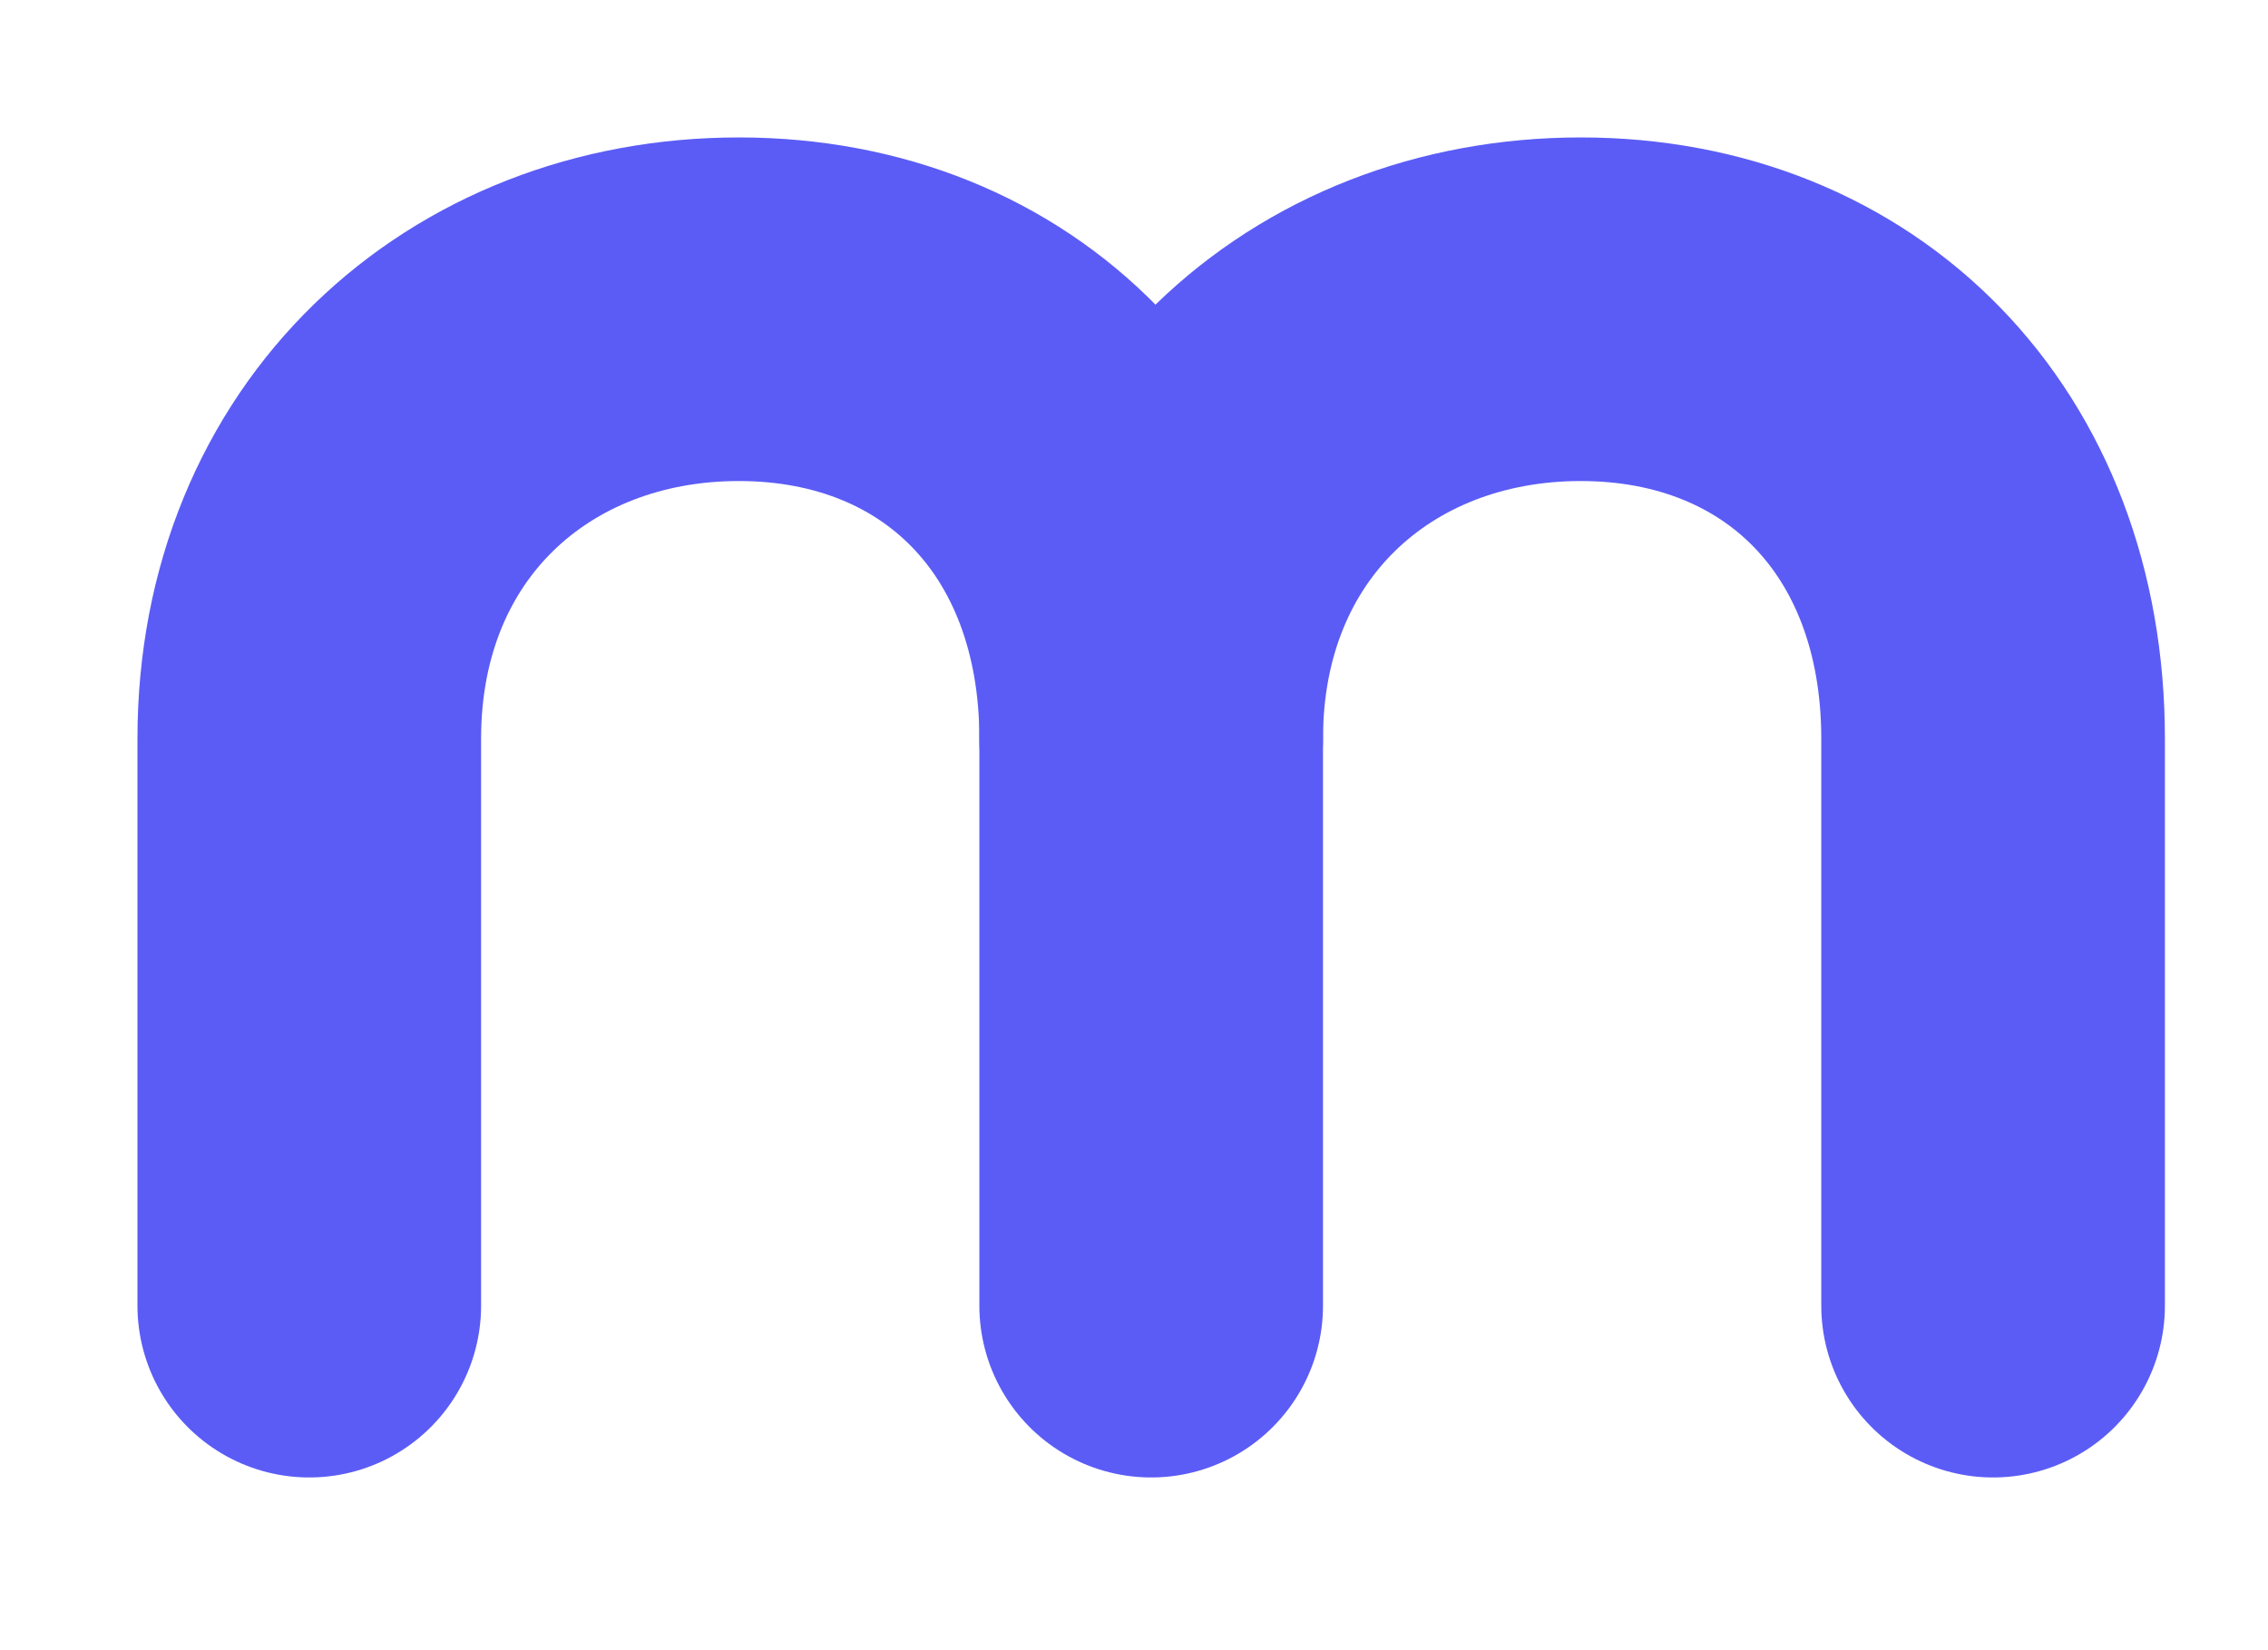
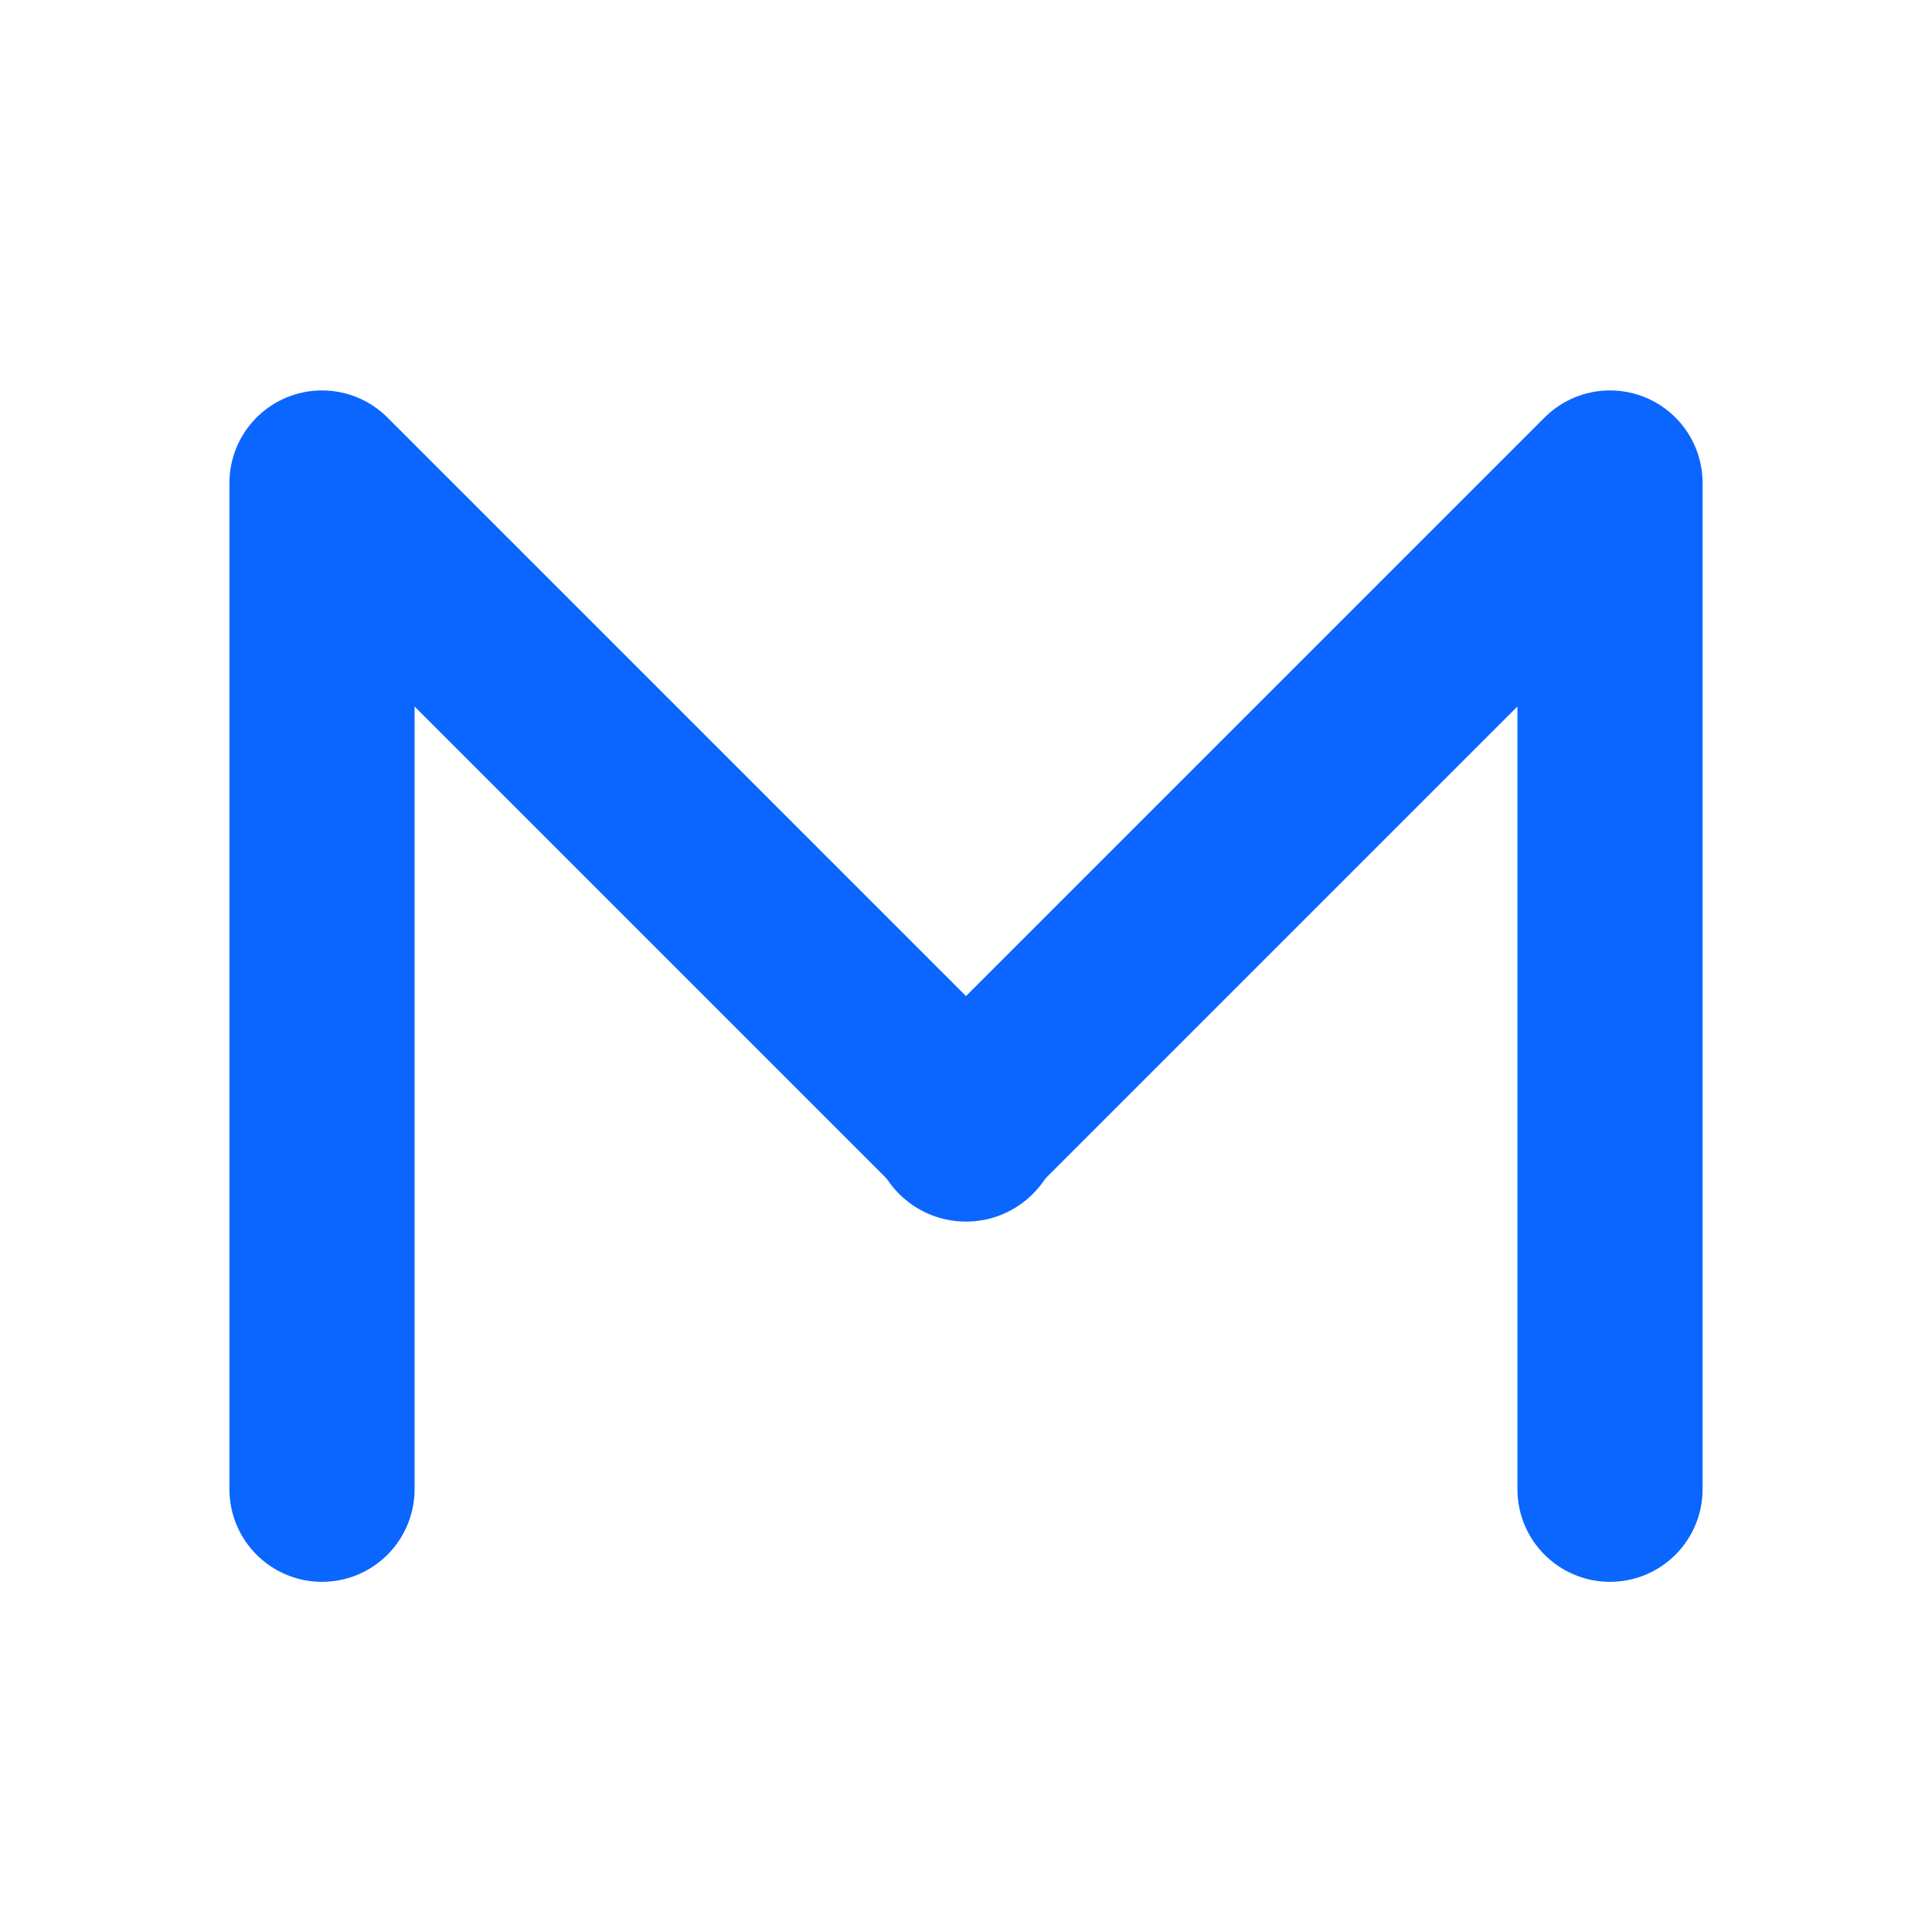
- <svg xmlns="http://www.w3.org/2000/svg" viewBox="0 0 132 96" fill="none">
-   <path d="M18 76V43C18 28 29 18 43 18C57 18 67 28 67 43V76" stroke="#5B5CF6" stroke-width="20" stroke-linecap="round" stroke-linejoin="round" />
-   <path d="M67 43C67 28 78 18 92 18C106 18 116 28 116 43V76" stroke="#5B5CF6" stroke-width="20" stroke-linecap="round" stroke-linejoin="round" />
+ <svg xmlns="http://www.w3.org/2000/svg" viewBox="0 0 48 48" fill="none">
+   <path d="M8 37V12L24 28L40 12V37" stroke="#0A66FF" stroke-width="4.6" stroke-linecap="round" stroke-linejoin="round" />
+   <circle cx="24" cy="28" r="2.35" fill="#0A66FF" />
</svg>
